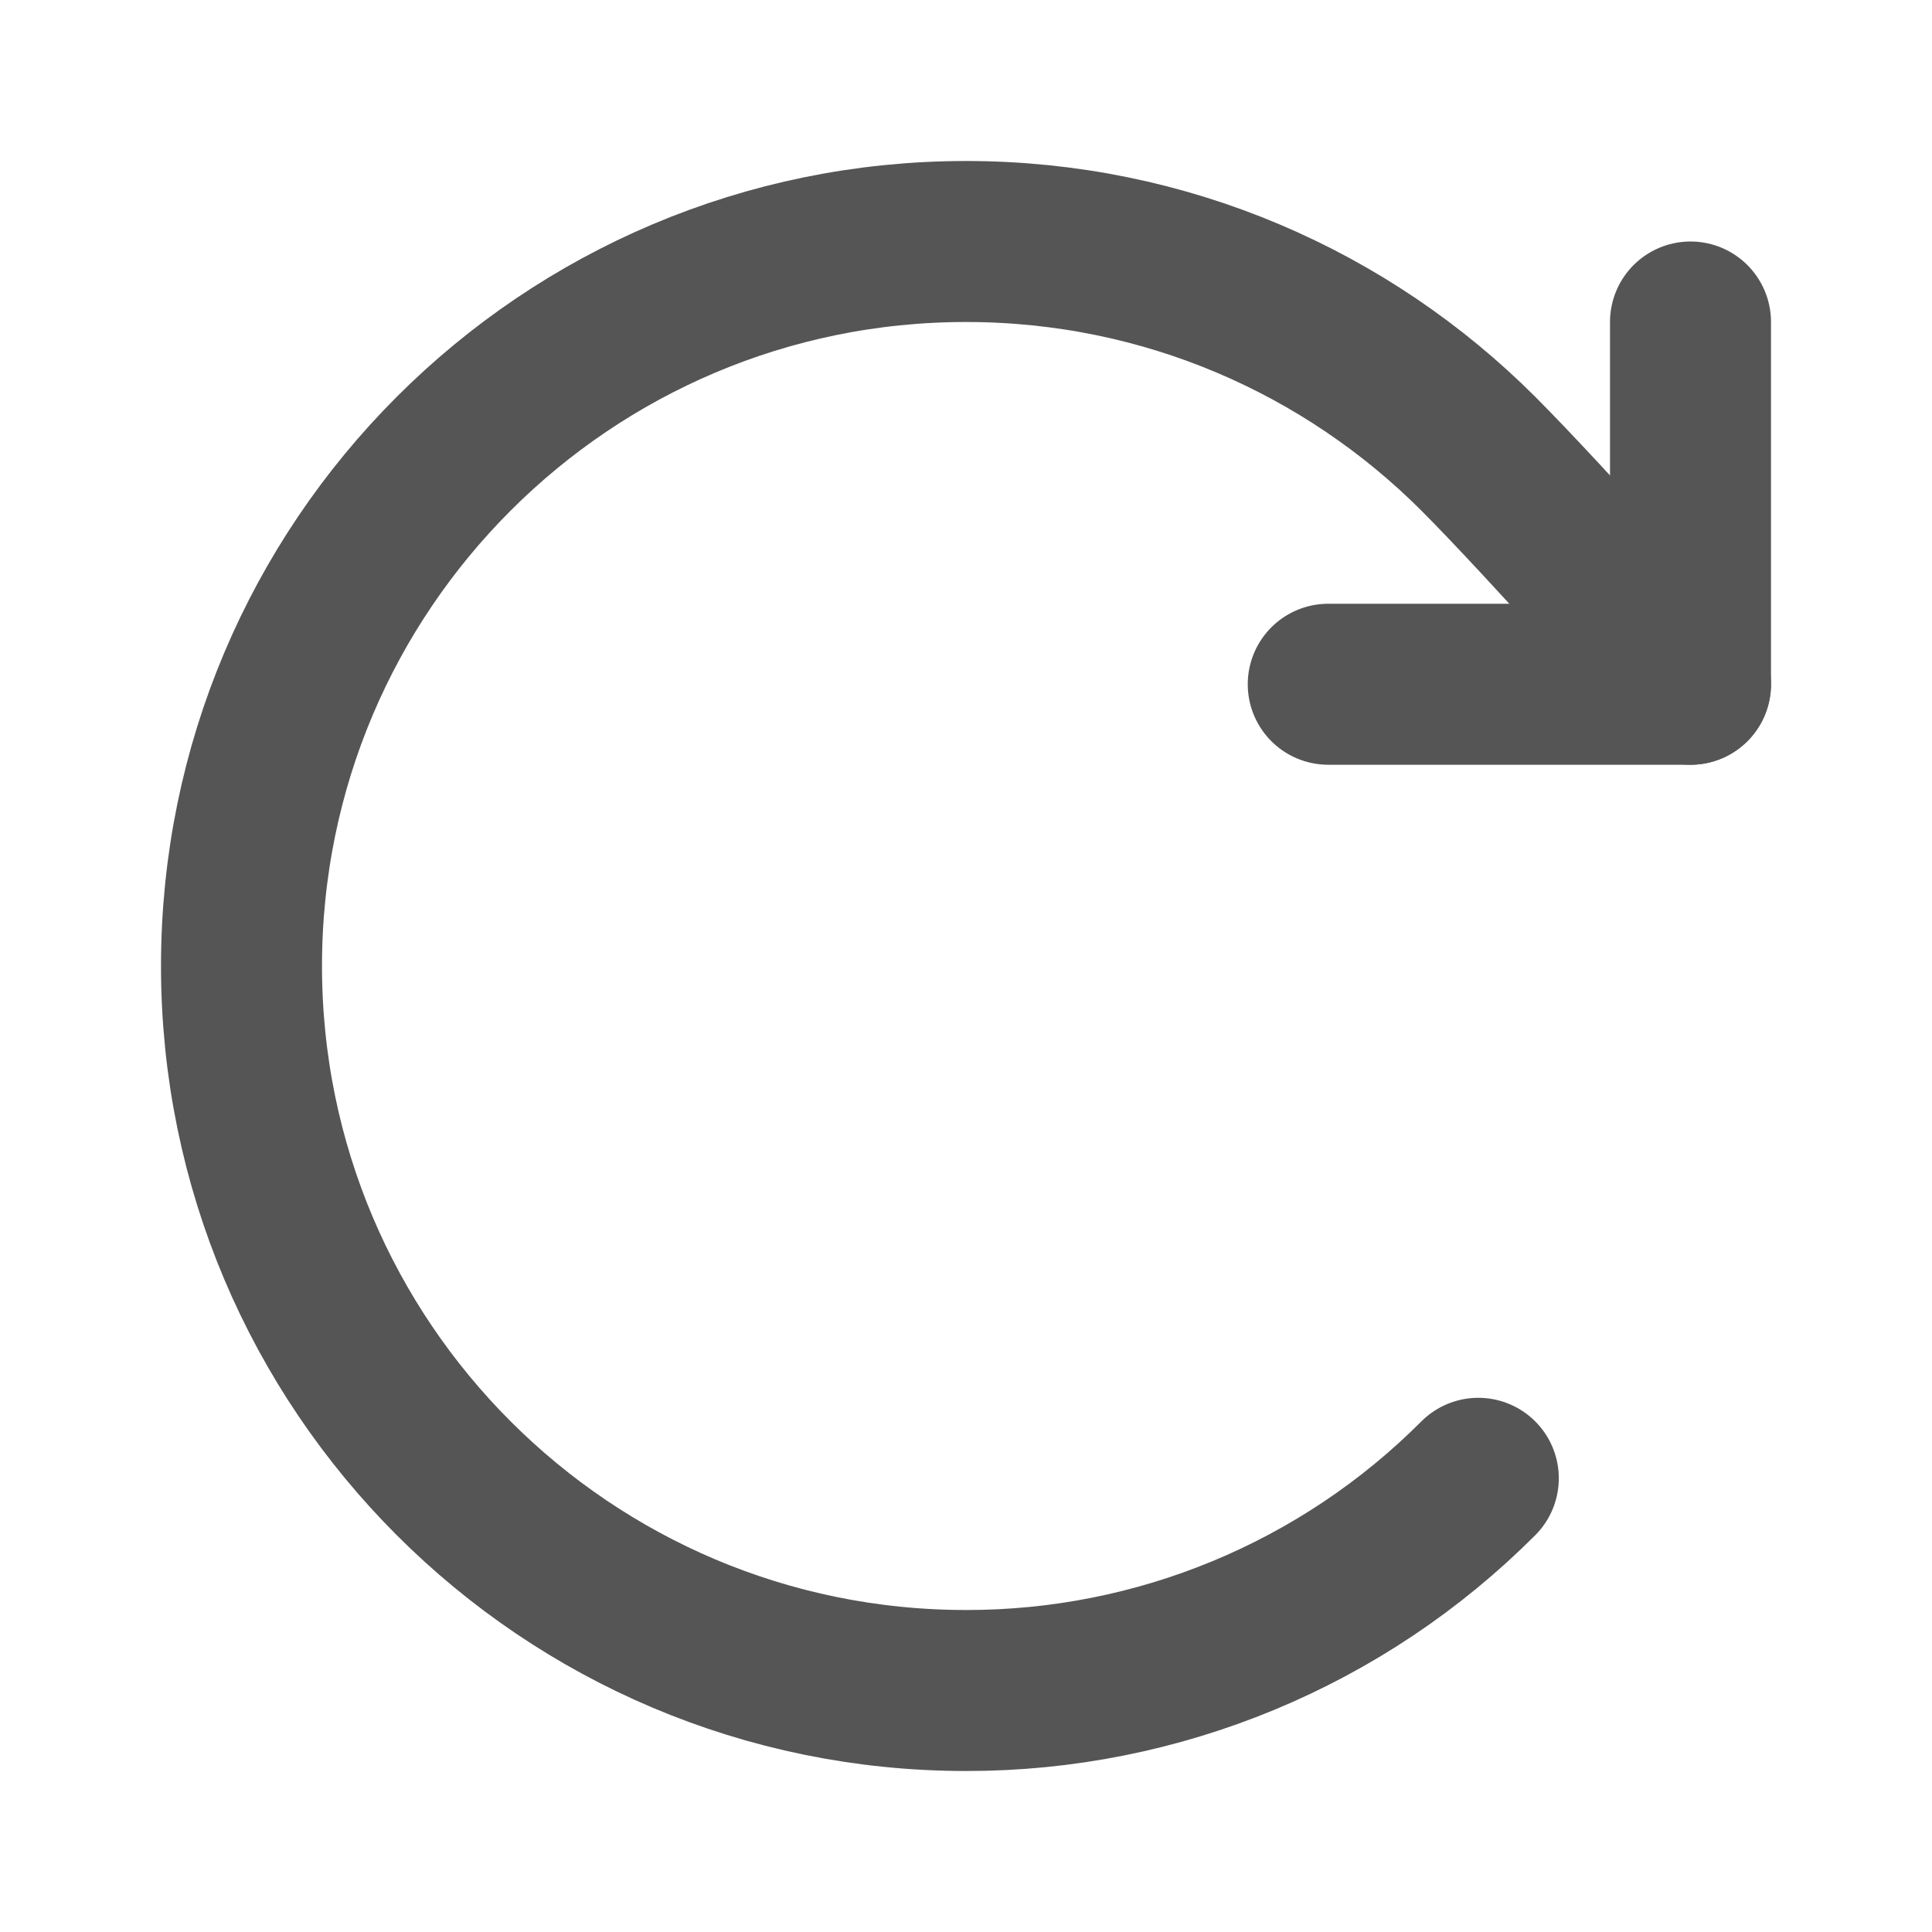
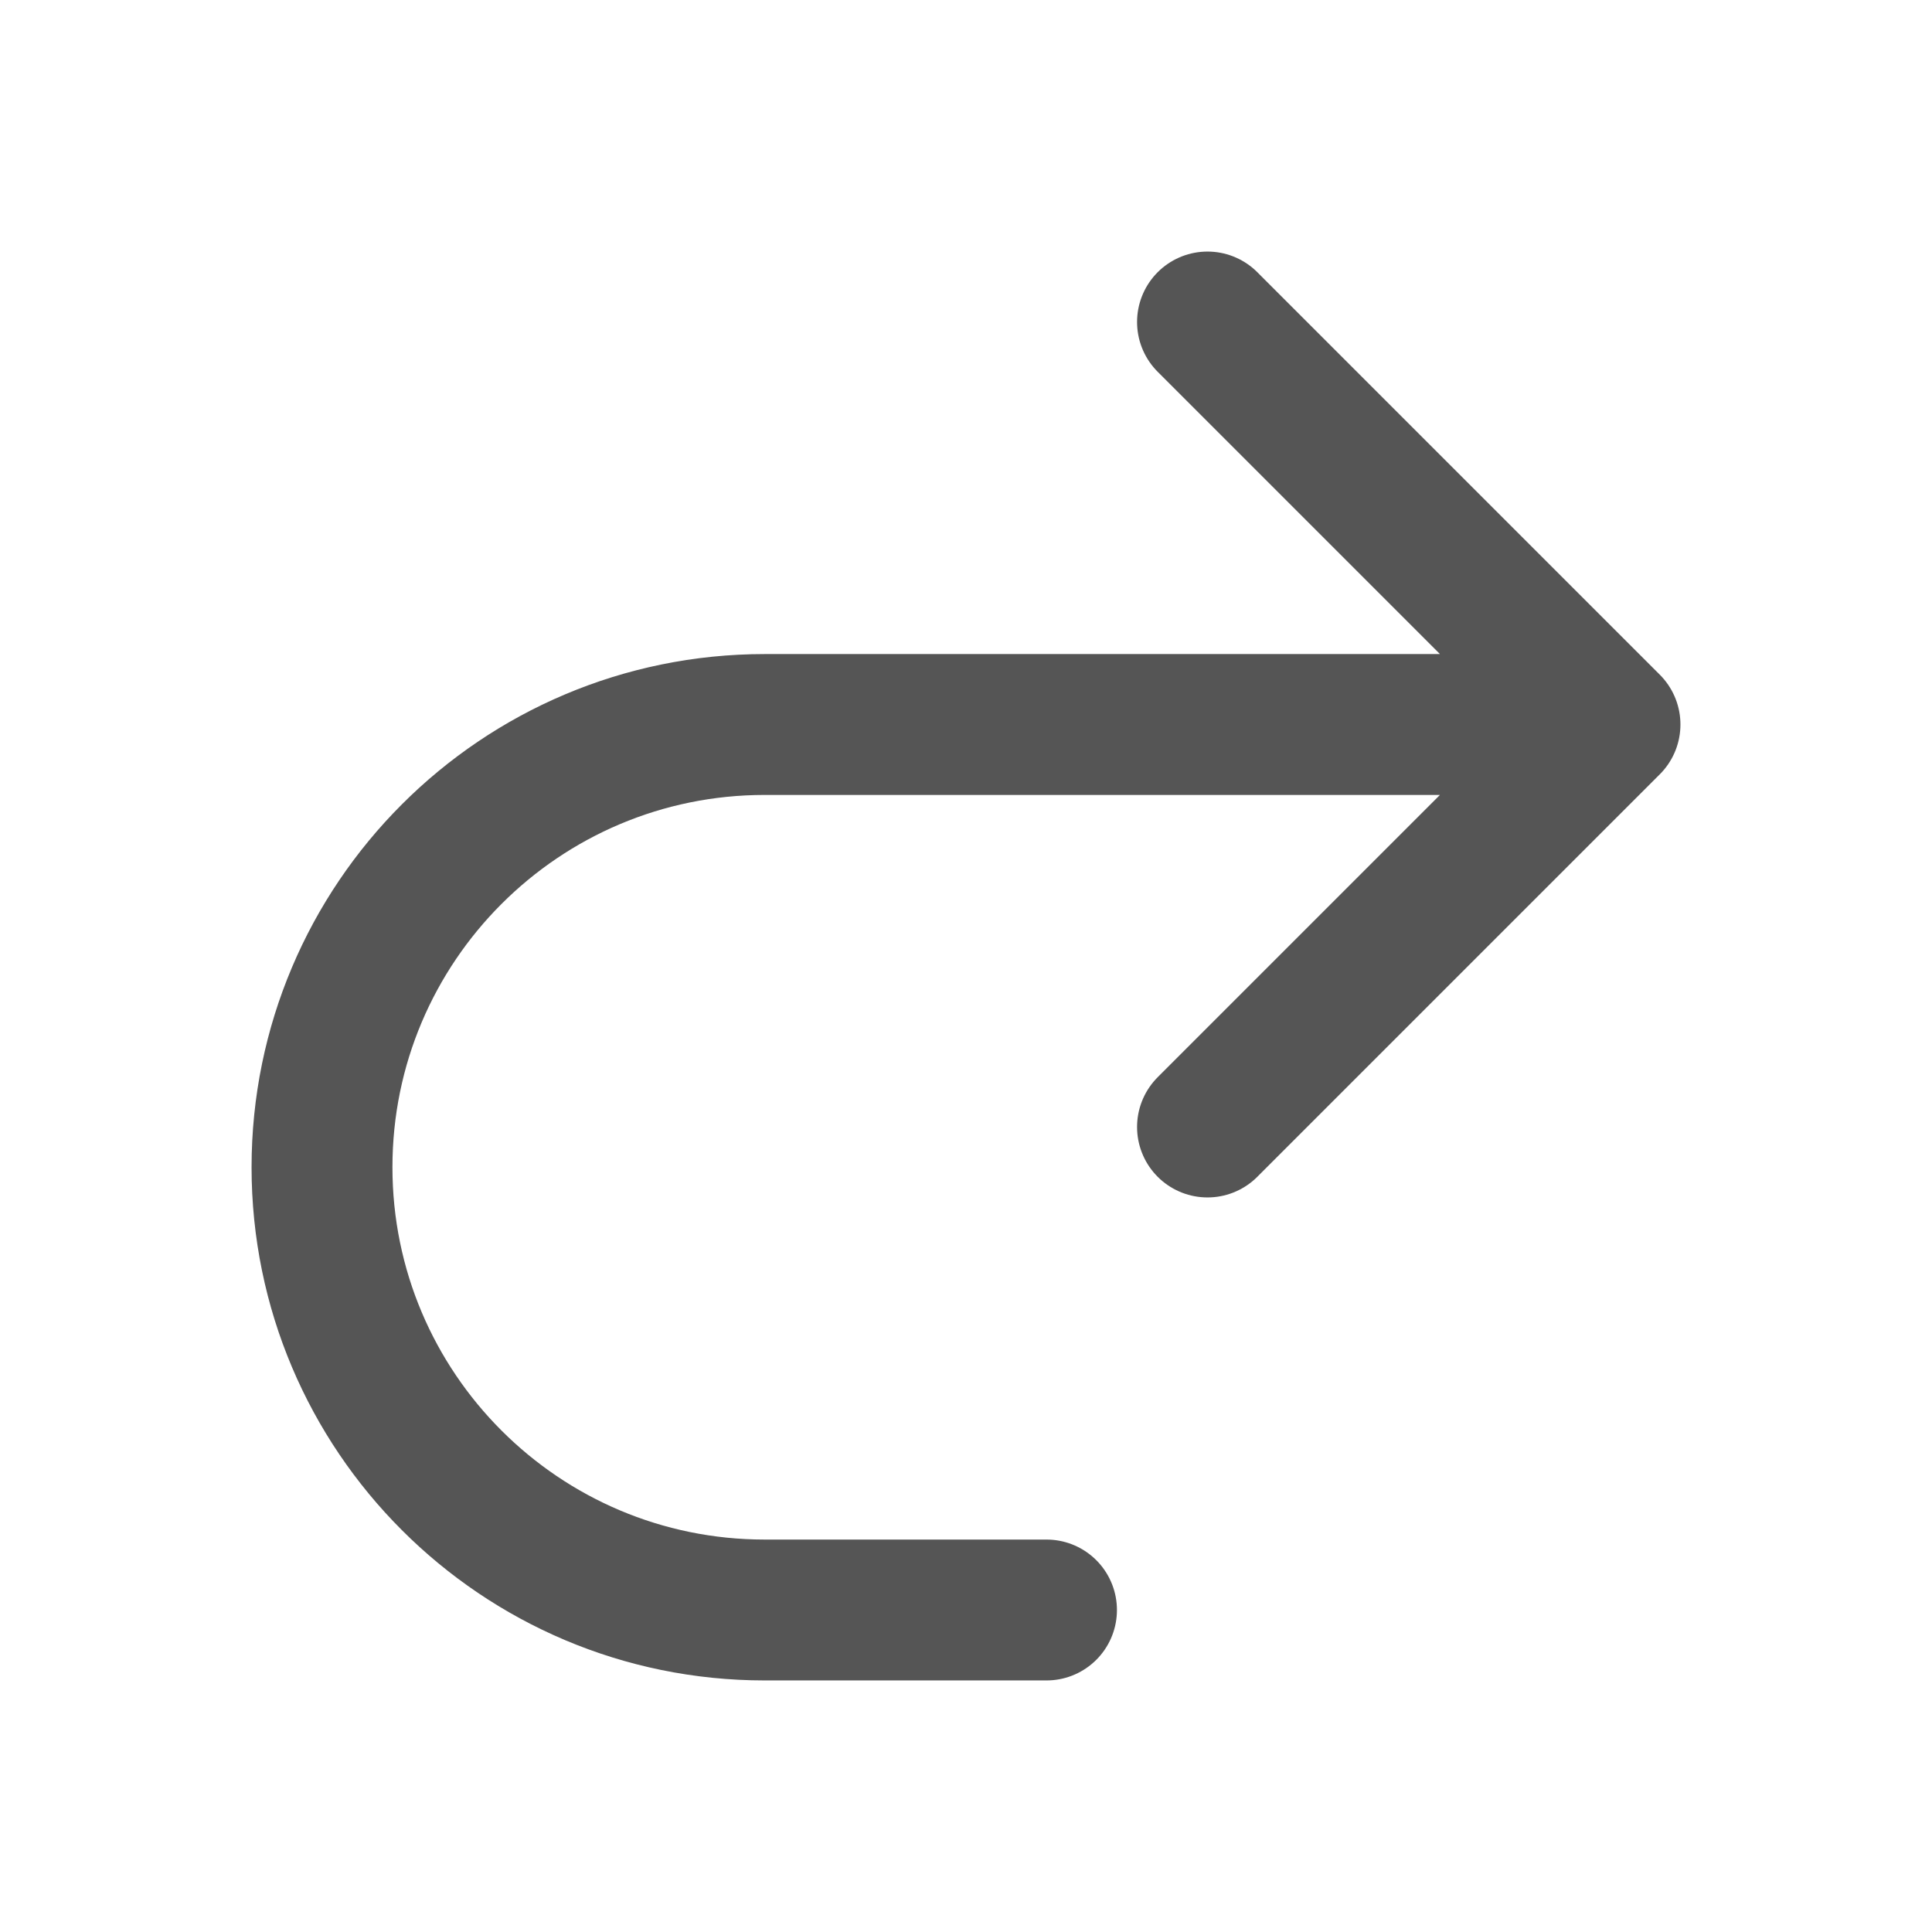
- <svg xmlns="http://www.w3.org/2000/svg" width="16" height="16" viewBox="0 0 48 48">
-   <g fill="none" stroke="#555555" stroke-linecap="round" stroke-linejoin="round" stroke-width="4">
-     <path d="M36.728 36.728A17.943 17.943 0 0 1 24 42c-9.941 0-18-8.059-18-18S14.059 6 24 6c4.97 0 9.47 2.015 12.728 5.272C38.386 12.93 42 17 42 17" />
-     <path d="M42 8v9h-9" />
-   </g>
+ <svg xmlns="http://www.w3.org/2000/svg" width="24" height="24" viewBox="0 0 24 24" fill="none" stroke="#555555" stroke-width="1.75" stroke-linecap="round" stroke-linejoin="round">
+   <path d="M15 14l5-5-5-5M20 9H9.5a5.5 5.5 0 0 0 0 11H13" />
</svg>
